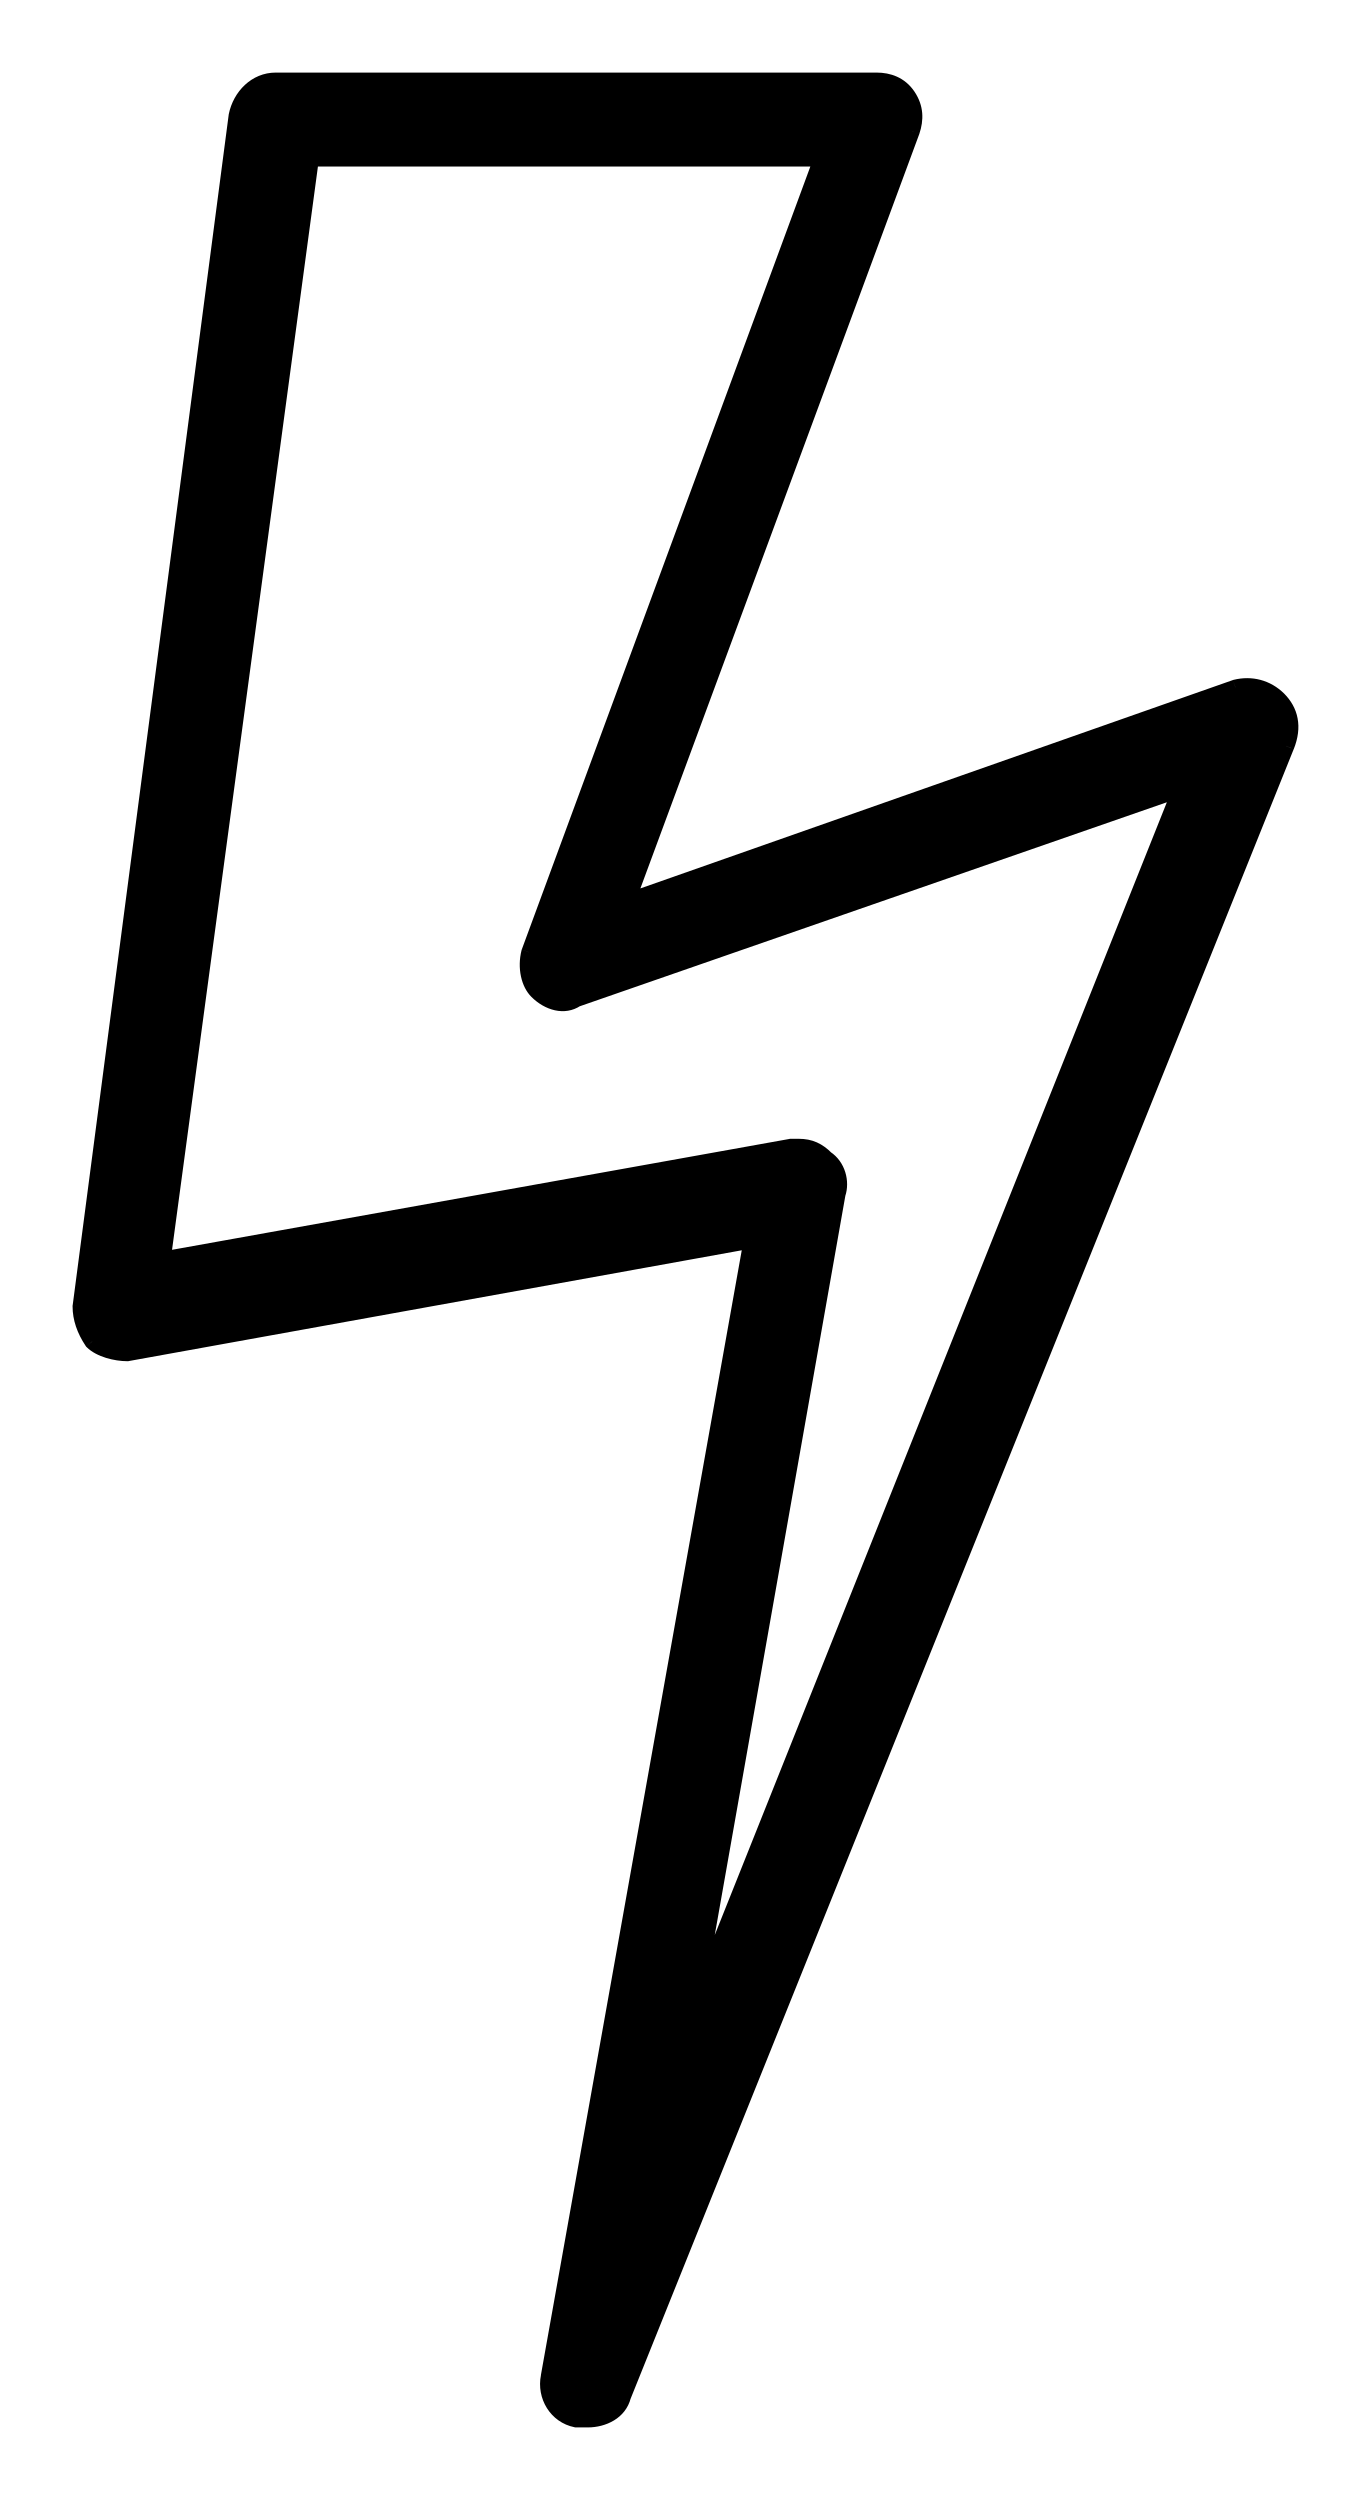
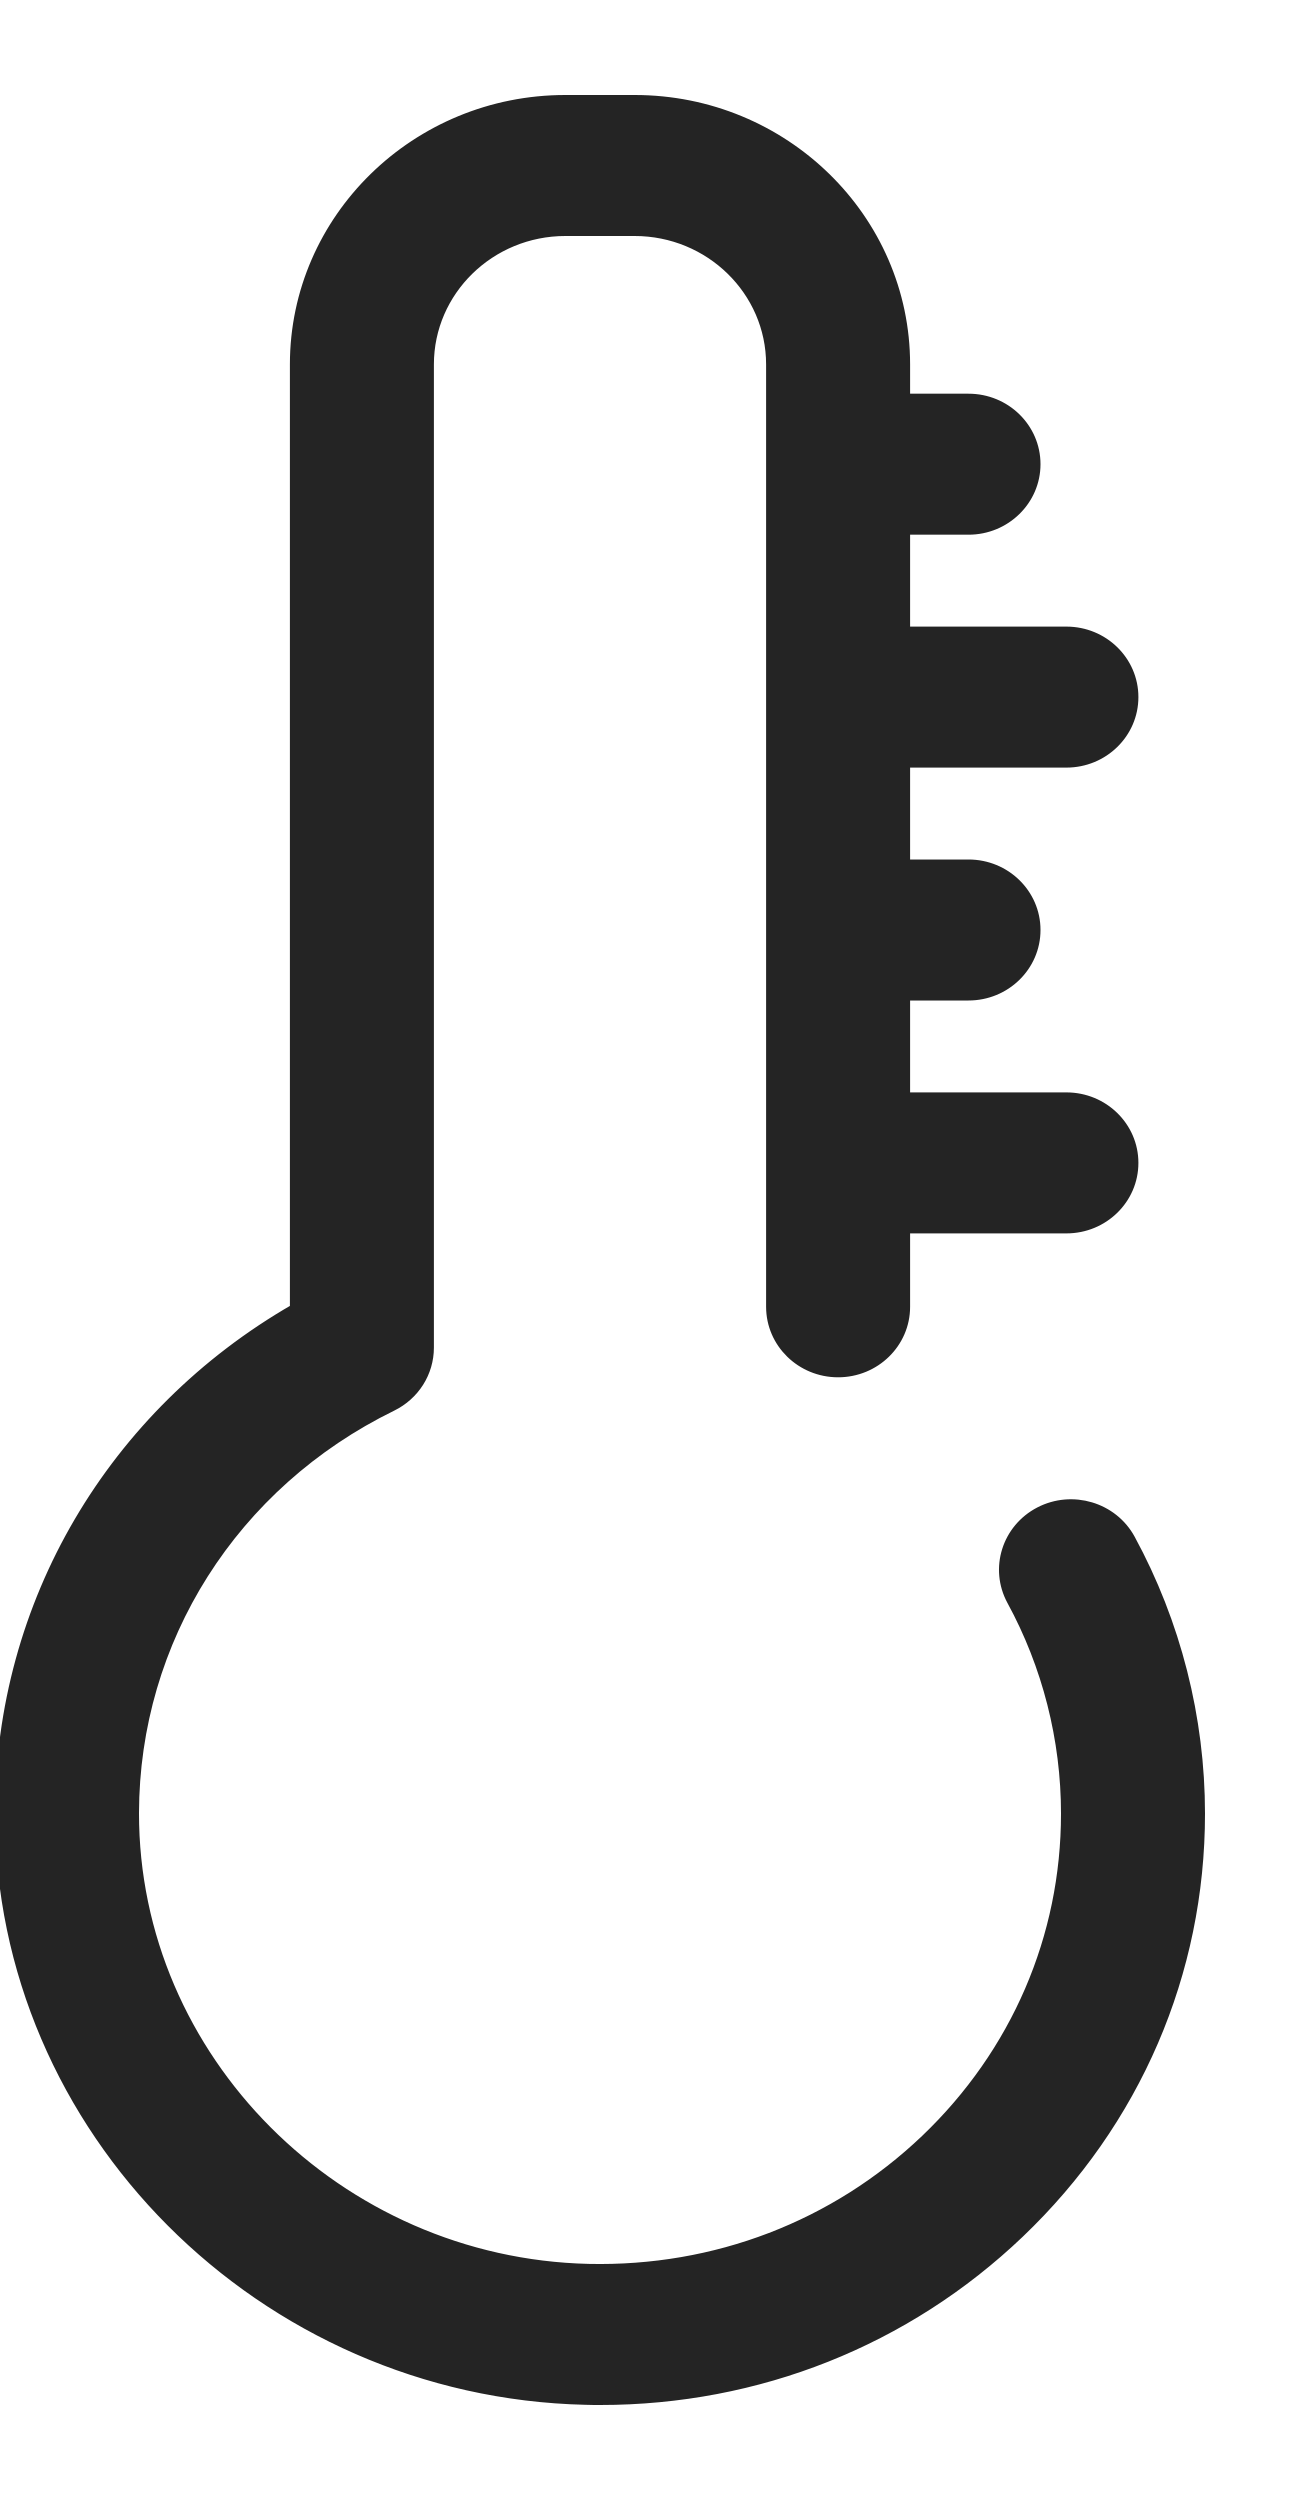
- <svg xmlns="http://www.w3.org/2000/svg" width="17" height="31" viewBox="0 0 17 31" fill="none">
-   <path fill-rule="evenodd" clip-rule="evenodd" d="M15.321 8.527C15.514 8.479 15.708 8.527 15.853 8.672C15.998 8.817 16.046 9.01 15.95 9.251L7.725 29.71C7.677 29.904 7.483 30 7.29 30H7.144C6.902 29.952 6.757 29.71 6.806 29.469L9.321 15.379L1.581 16.779C1.435 16.779 1.242 16.73 1.145 16.634C1.048 16.489 1 16.344 1 16.2L2.935 1.434C2.984 1.193 3.177 1 3.419 1H10.87C11.015 1 11.16 1.048 11.257 1.193C11.354 1.338 11.354 1.483 11.305 1.627L7.773 11.181L15.321 8.527ZM10.386 14.8L8.596 24.933L14.643 9.782L7.144 12.388C6.999 12.484 6.806 12.436 6.661 12.291C6.564 12.195 6.515 12.002 6.564 11.809L10.192 1.965H3.854L2.016 15.621L9.805 14.221H9.902C10.047 14.221 10.144 14.27 10.241 14.366C10.386 14.463 10.434 14.656 10.386 14.8Z" fill="currentColor" />
-   <path d="M15.321 8.527L15.296 8.43L15.287 8.433L15.321 8.527ZM15.95 9.251L16.042 9.289L16.043 9.288L15.95 9.251ZM7.725 29.71L7.631 29.673L7.628 29.686L7.725 29.71ZM7.144 30L7.125 30.098L7.134 30.1H7.144V30ZM6.806 29.469L6.904 29.489L6.904 29.487L6.806 29.469ZM9.321 15.379L9.42 15.397L9.445 15.255L9.304 15.281L9.321 15.379ZM1.581 16.779V16.879H1.59L1.598 16.877L1.581 16.779ZM1.145 16.634L1.062 16.689L1.068 16.698L1.075 16.705L1.145 16.634ZM1 16.2L0.9 16.187V16.2H1ZM2.935 1.434L2.837 1.415L2.836 1.421L2.935 1.434ZM11.305 1.627L11.399 1.662L11.4 1.659L11.305 1.627ZM7.773 11.181L7.68 11.147L7.606 11.346L7.806 11.276L7.773 11.181ZM8.596 24.933L8.497 24.916L8.689 24.971L8.596 24.933ZM10.386 14.8L10.291 14.769L10.289 14.776L10.287 14.783L10.386 14.8ZM14.643 9.782L14.736 9.819L14.817 9.616L14.611 9.688L14.643 9.782ZM7.144 12.388L7.112 12.293L7.1 12.297L7.089 12.304L7.144 12.388ZM6.661 12.291L6.59 12.362L6.59 12.362L6.661 12.291ZM6.564 11.809L6.469 11.774L6.467 11.784L6.564 11.809ZM10.192 1.965L10.286 2L10.336 1.865H10.192V1.965ZM3.854 1.965V1.865H3.767L3.755 1.952L3.854 1.965ZM2.016 15.621L1.917 15.607L1.899 15.743L2.034 15.719L2.016 15.621ZM9.805 14.221V14.121H9.796L9.788 14.123L9.805 14.221ZM10.241 14.366L10.17 14.437L10.177 14.444L10.185 14.449L10.241 14.366ZM15.924 8.601C15.752 8.431 15.523 8.374 15.296 8.43L15.345 8.624C15.506 8.584 15.663 8.624 15.782 8.743L15.924 8.601ZM16.043 9.288C16.096 9.154 16.113 9.026 16.09 8.907C16.068 8.788 16.008 8.686 15.924 8.601L15.782 8.743C15.843 8.803 15.88 8.87 15.894 8.944C15.908 9.018 15.9 9.107 15.857 9.214L16.043 9.288ZM7.818 29.748L16.042 9.289L15.857 9.214L7.632 29.673L7.818 29.748ZM7.29 30.1C7.509 30.1 7.758 29.989 7.822 29.735L7.628 29.686C7.595 29.818 7.457 29.9 7.29 29.9V30.1ZM7.144 30.1H7.29V29.9H7.144V30.1ZM6.708 29.45C6.649 29.74 6.824 30.038 7.125 30.098L7.164 29.902C6.981 29.866 6.865 29.681 6.904 29.489L6.708 29.45ZM9.223 15.362L6.707 29.452L6.904 29.487L9.42 15.397L9.223 15.362ZM1.598 16.877L9.339 15.478L9.304 15.281L1.563 16.68L1.598 16.877ZM1.075 16.705C1.139 16.769 1.229 16.811 1.315 16.838C1.403 16.865 1.498 16.879 1.581 16.879V16.679C1.518 16.679 1.443 16.668 1.374 16.647C1.303 16.625 1.248 16.595 1.216 16.563L1.075 16.705ZM0.9 16.2C0.9 16.368 0.957 16.532 1.062 16.689L1.228 16.578C1.14 16.447 1.1 16.321 1.1 16.2H0.9ZM2.836 1.421L0.901 16.187L1.099 16.213L3.034 1.447L2.836 1.421ZM3.419 0.9C3.119 0.9 2.893 1.137 2.837 1.415L3.033 1.454C3.074 1.249 3.235 1.1 3.419 1.1V0.9ZM10.87 0.9H3.419V1.1H10.87V0.9ZM11.34 1.137C11.219 0.957 11.038 0.9 10.87 0.9V1.1C10.992 1.1 11.101 1.139 11.174 1.249L11.34 1.137ZM11.4 1.659C11.456 1.492 11.458 1.314 11.34 1.137L11.174 1.249C11.249 1.362 11.251 1.473 11.21 1.596L11.4 1.659ZM7.867 11.216L11.399 1.662L11.211 1.593L7.68 11.147L7.867 11.216ZM15.287 8.433L7.74 11.087L7.806 11.276L15.354 8.622L15.287 8.433ZM8.694 24.951L10.484 14.818L10.287 14.783L8.497 24.916L8.694 24.951ZM14.55 9.745L8.503 24.896L8.689 24.971L14.736 9.819L14.55 9.745ZM7.177 12.482L14.676 9.876L14.611 9.688L7.112 12.293L7.177 12.482ZM6.59 12.362C6.754 12.526 7 12.604 7.2 12.471L7.089 12.304C6.998 12.365 6.857 12.346 6.731 12.22L6.59 12.362ZM6.467 11.784C6.412 12.002 6.462 12.235 6.59 12.362L6.731 12.22C6.665 12.155 6.619 12.001 6.661 11.833L6.467 11.784ZM10.098 1.93L6.47 11.774L6.658 11.843L10.286 2L10.098 1.93ZM3.854 2.065H10.192V1.865H3.854V2.065ZM2.115 15.634L3.954 1.978L3.755 1.952L1.917 15.607L2.115 15.634ZM9.788 14.123L1.998 15.522L2.034 15.719L9.823 14.32L9.788 14.123ZM9.902 14.121H9.805V14.321H9.902V14.121ZM10.311 14.295C10.257 14.241 10.199 14.197 10.13 14.166C10.061 14.135 9.986 14.121 9.902 14.121V14.321C9.963 14.321 10.009 14.331 10.049 14.349C10.089 14.367 10.128 14.395 10.17 14.437L10.311 14.295ZM10.481 14.832C10.542 14.649 10.483 14.407 10.296 14.283L10.185 14.449C10.289 14.518 10.327 14.662 10.291 14.769L10.481 14.832Z" fill="currentColor" />
+ <svg xmlns="http://www.w3.org/2000/svg" width="13" height="25" viewBox="0 0 13 25" fill="none">
+   <path id="Path" d="M11.302 15.39C11.128 15.071 10.722 14.95 10.396 15.119C10.069 15.289 9.945 15.685 10.118 16.005C10.473 16.656 10.66 17.393 10.66 18.136C10.66 19.373 10.161 20.53 9.256 21.395C8.35 22.259 7.154 22.717 5.887 22.689C3.377 22.631 1.337 20.586 1.34 18.13C1.343 16.398 2.331 14.839 3.919 14.062C4.146 13.951 4.289 13.725 4.289 13.476V3.644C4.289 2.908 4.901 2.31 5.654 2.31H6.346C7.099 2.31 7.711 2.908 7.711 3.644V13.068C7.711 13.43 8.011 13.723 8.381 13.723C8.751 13.723 9.051 13.43 9.051 13.068V12.284H10.664C11.034 12.284 11.334 11.991 11.334 11.629C11.334 11.267 11.034 10.974 10.664 10.974H9.051V9.955H9.685C10.055 9.955 10.355 9.662 10.355 9.3C10.355 8.938 10.055 8.645 9.685 8.645H9.051V7.626H10.664C11.034 7.626 11.334 7.333 11.334 6.971C11.334 6.609 11.034 6.316 10.664 6.316H9.051V5.297H9.685C10.055 5.297 10.355 5.003 10.355 4.642C10.355 4.28 10.055 3.987 9.685 3.987H9.051V3.644C9.051 2.186 7.838 1 6.346 1H5.654C4.162 1 2.949 2.186 2.949 3.644V13.088C1.122 14.14 0.003 16.035 5.43719e-06 18.128C-0.004 21.29 2.622 23.924 5.855 23.998C5.904 24 5.953 24 6.002 24C7.578 24 9.061 23.411 10.192 22.332C11.358 21.219 12 19.729 12 18.136C12 17.18 11.759 16.23 11.302 15.39Z" fill="#242424" stroke="#242424" stroke-width="0.1" />
</svg>
